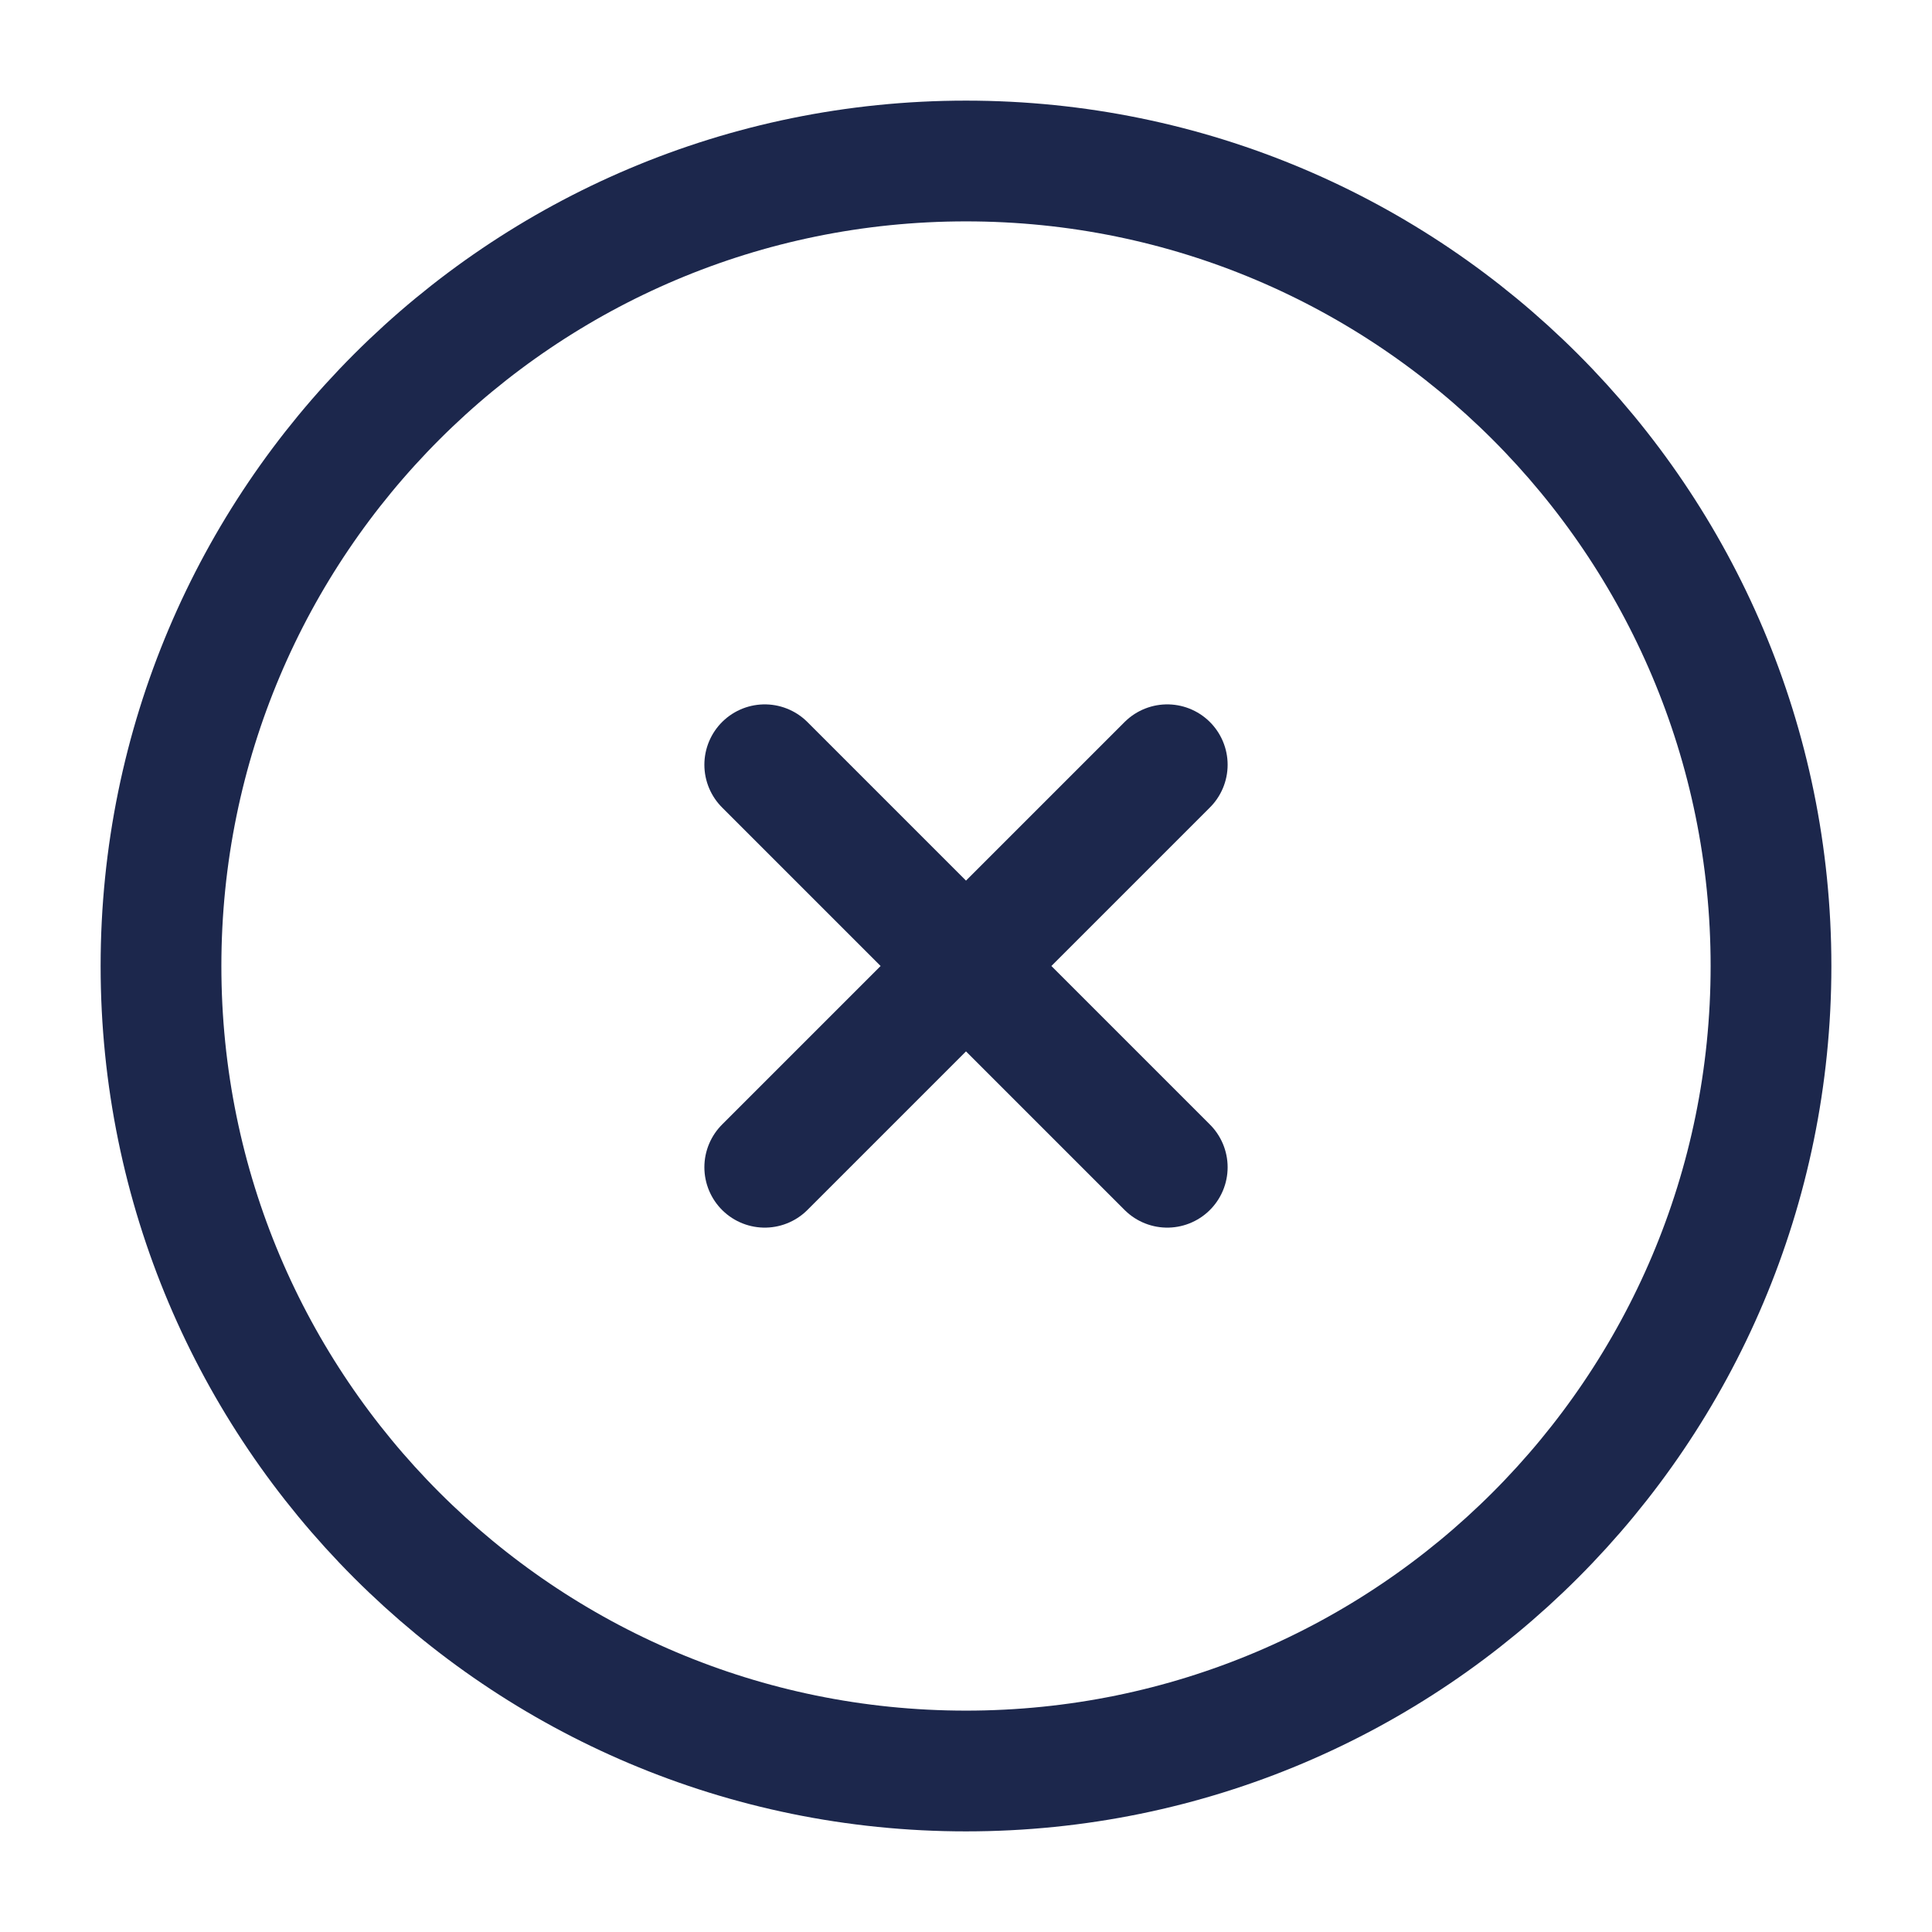
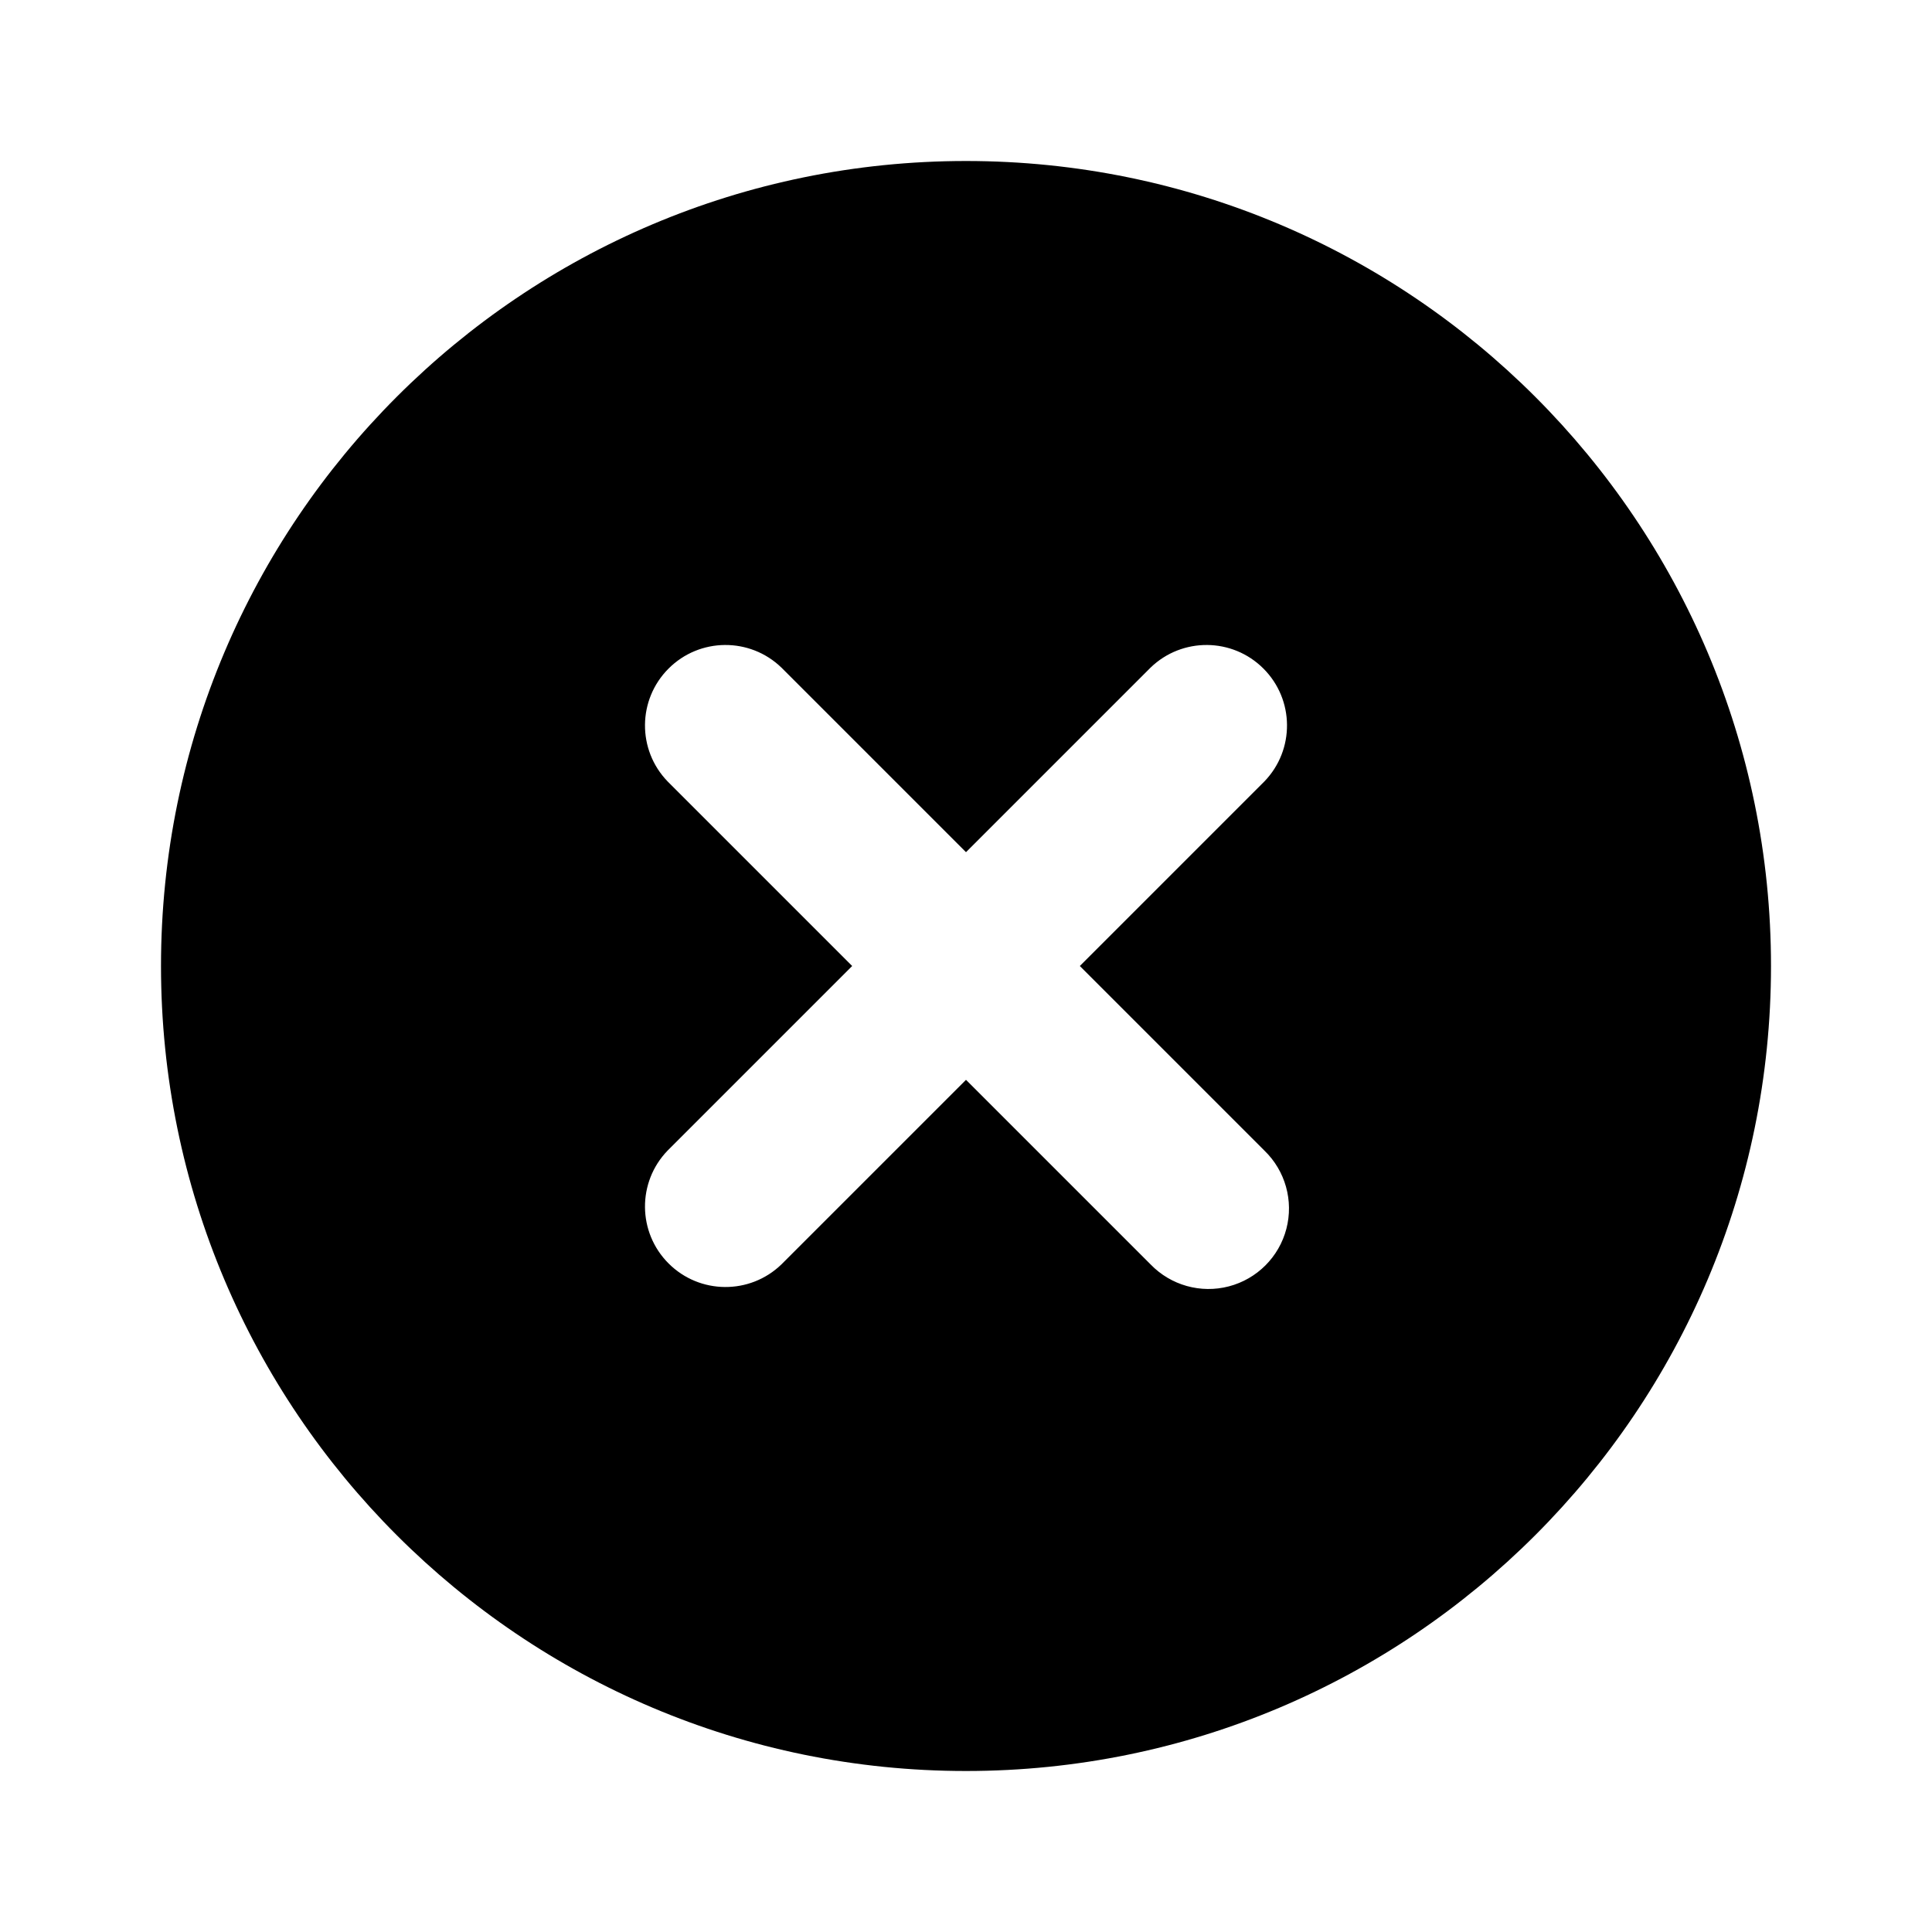
- <svg xmlns="http://www.w3.org/2000/svg" width="800px" height="800px" viewBox="0 0 24 24" fill="none">
-   <circle cx="12" cy="12" r="10" stroke="#1C274C" stroke-width="1.5" />
-   <path d="M14.5 9.5L9.5 14.5M9.5 9.5L14.5 14.5" stroke="#1C274C" stroke-width="1.5" stroke-linecap="round" />
+ <svg xmlns="http://www.w3.org/2000/svg" fill="#000000" width="800px" height="800px" viewBox="0 0 24 24">
+   <path d="M12,2A10,10,0,1,0,22,12,10,10,0,0,0,12,2Zm3.707,12.293a1,1,0,1,1-1.414,1.414L12,13.414,9.707,15.707a1,1,0,0,1-1.414-1.414L10.586,12,8.293,9.707A1,1,0,0,1,9.707,8.293L12,10.586l2.293-2.293a1,1,0,0,1,1.414,1.414L13.414,12Z" />
</svg>
